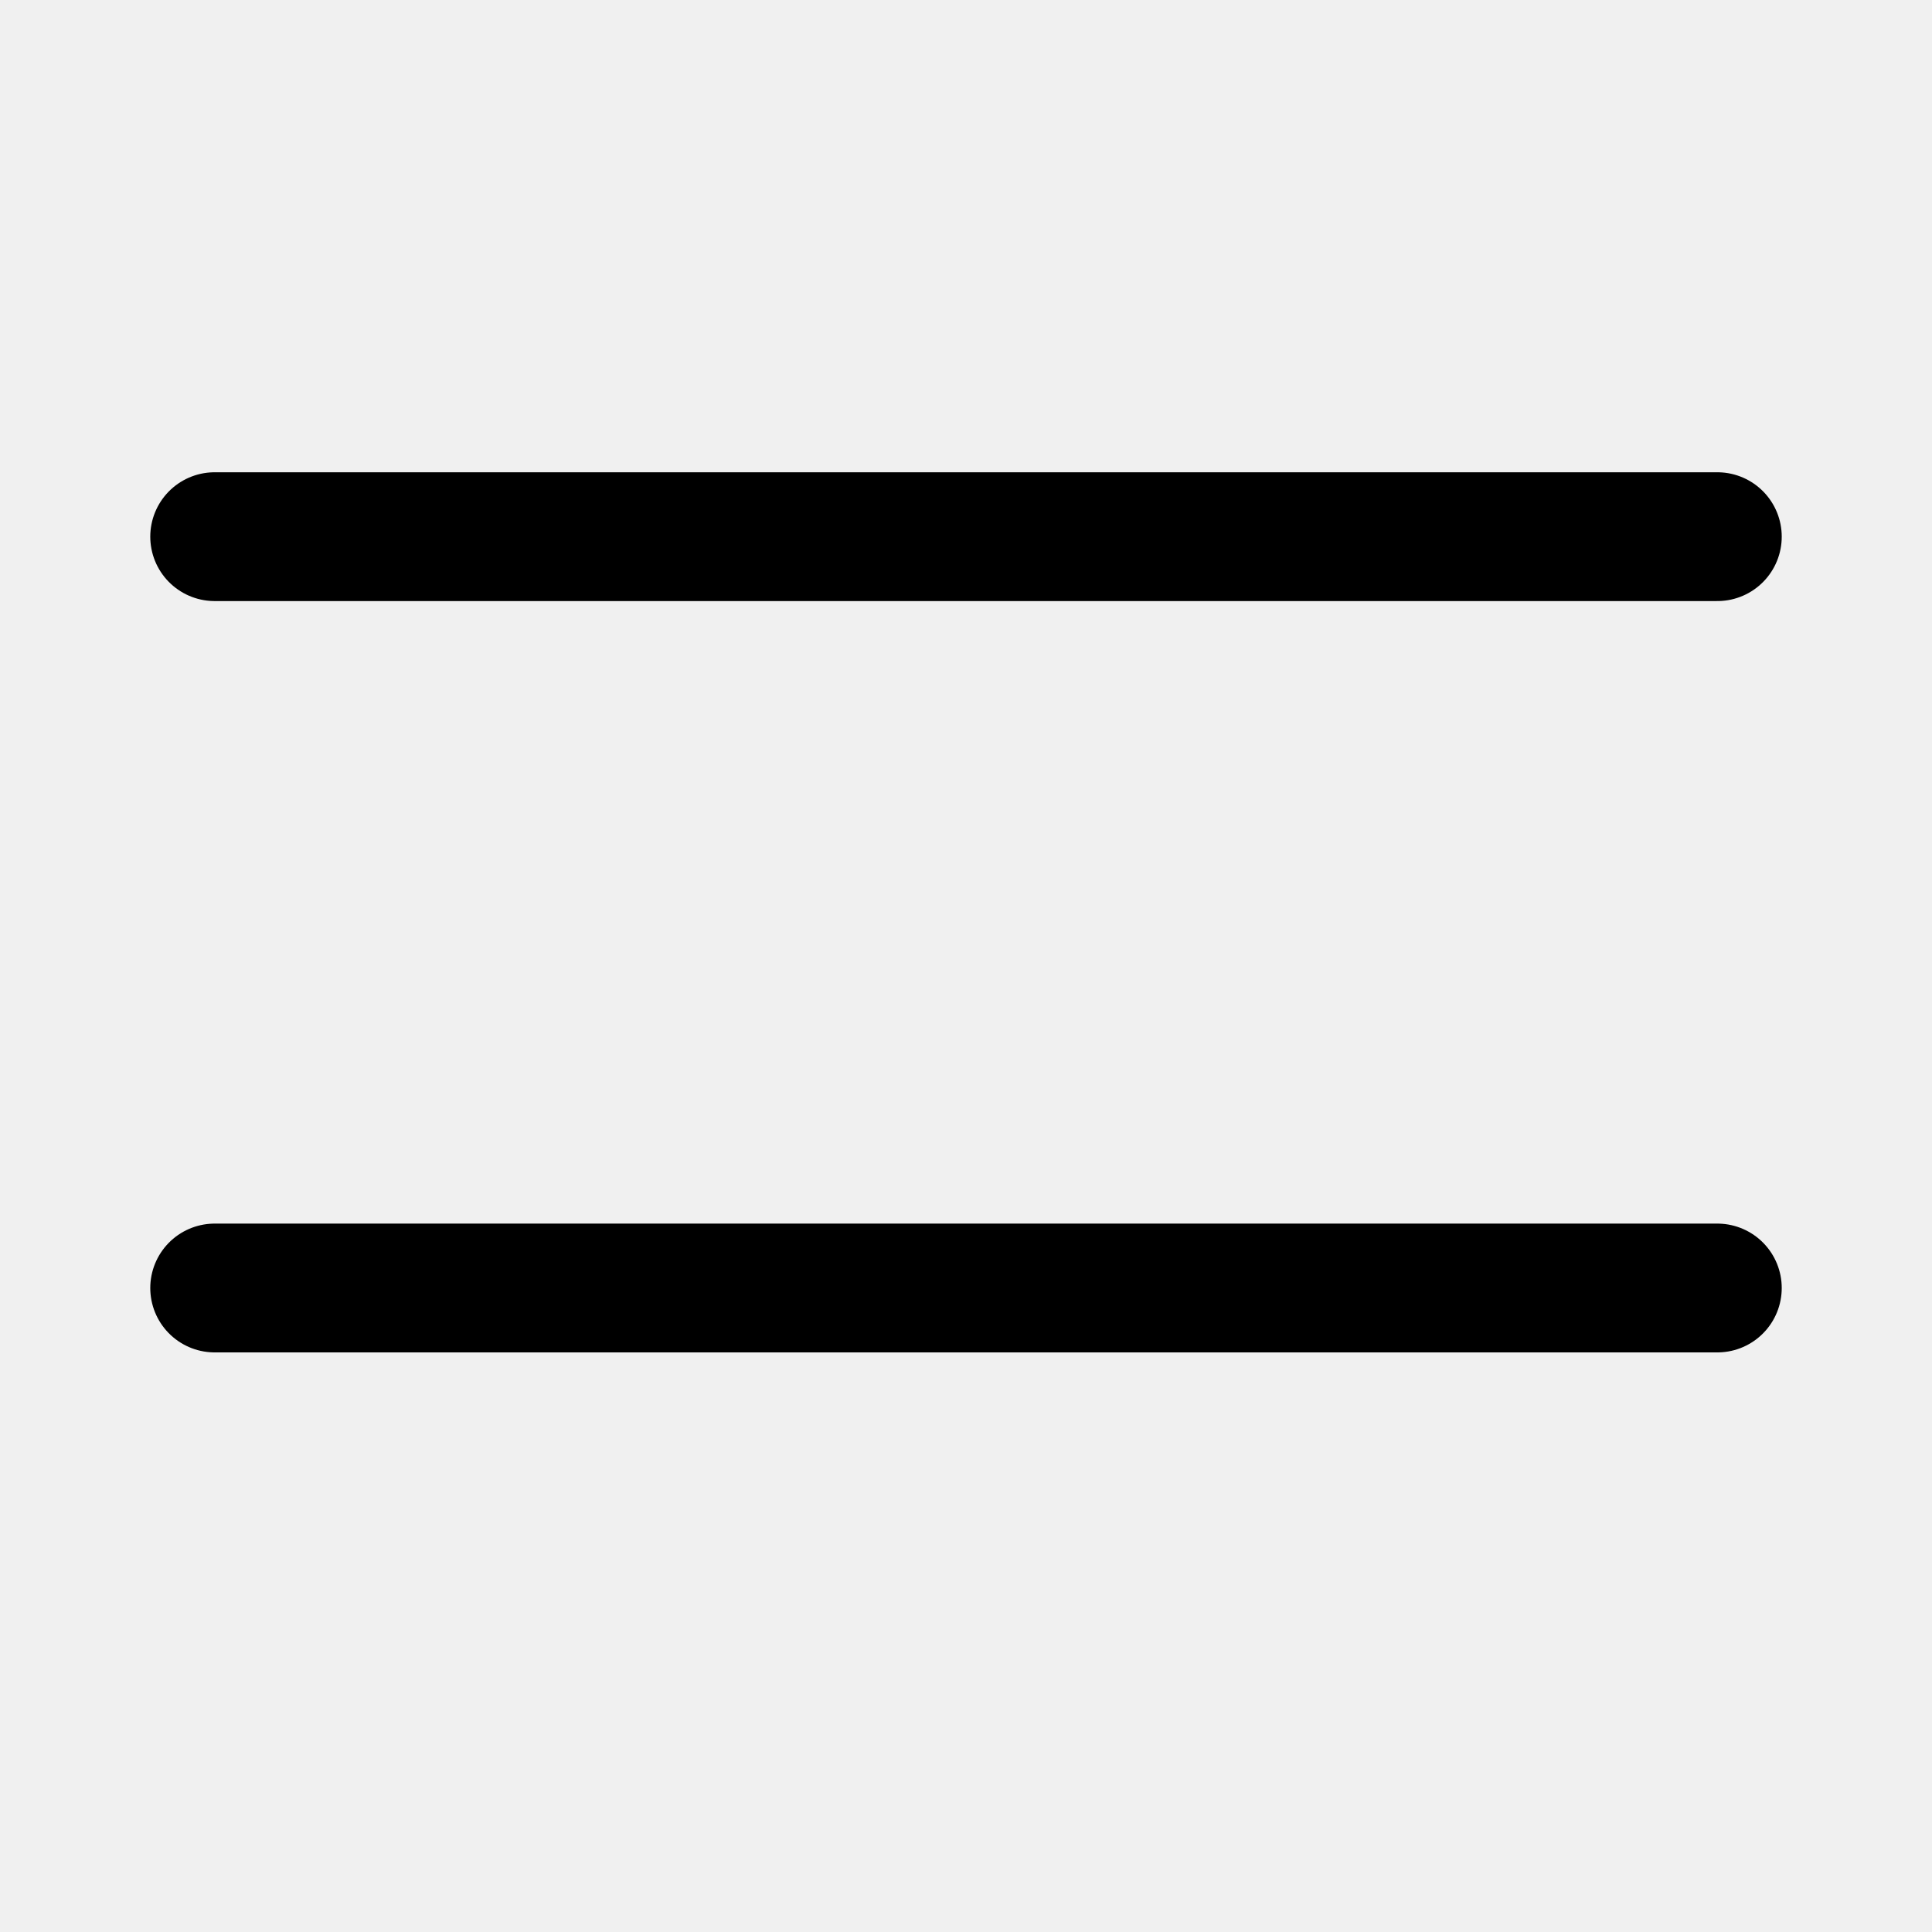
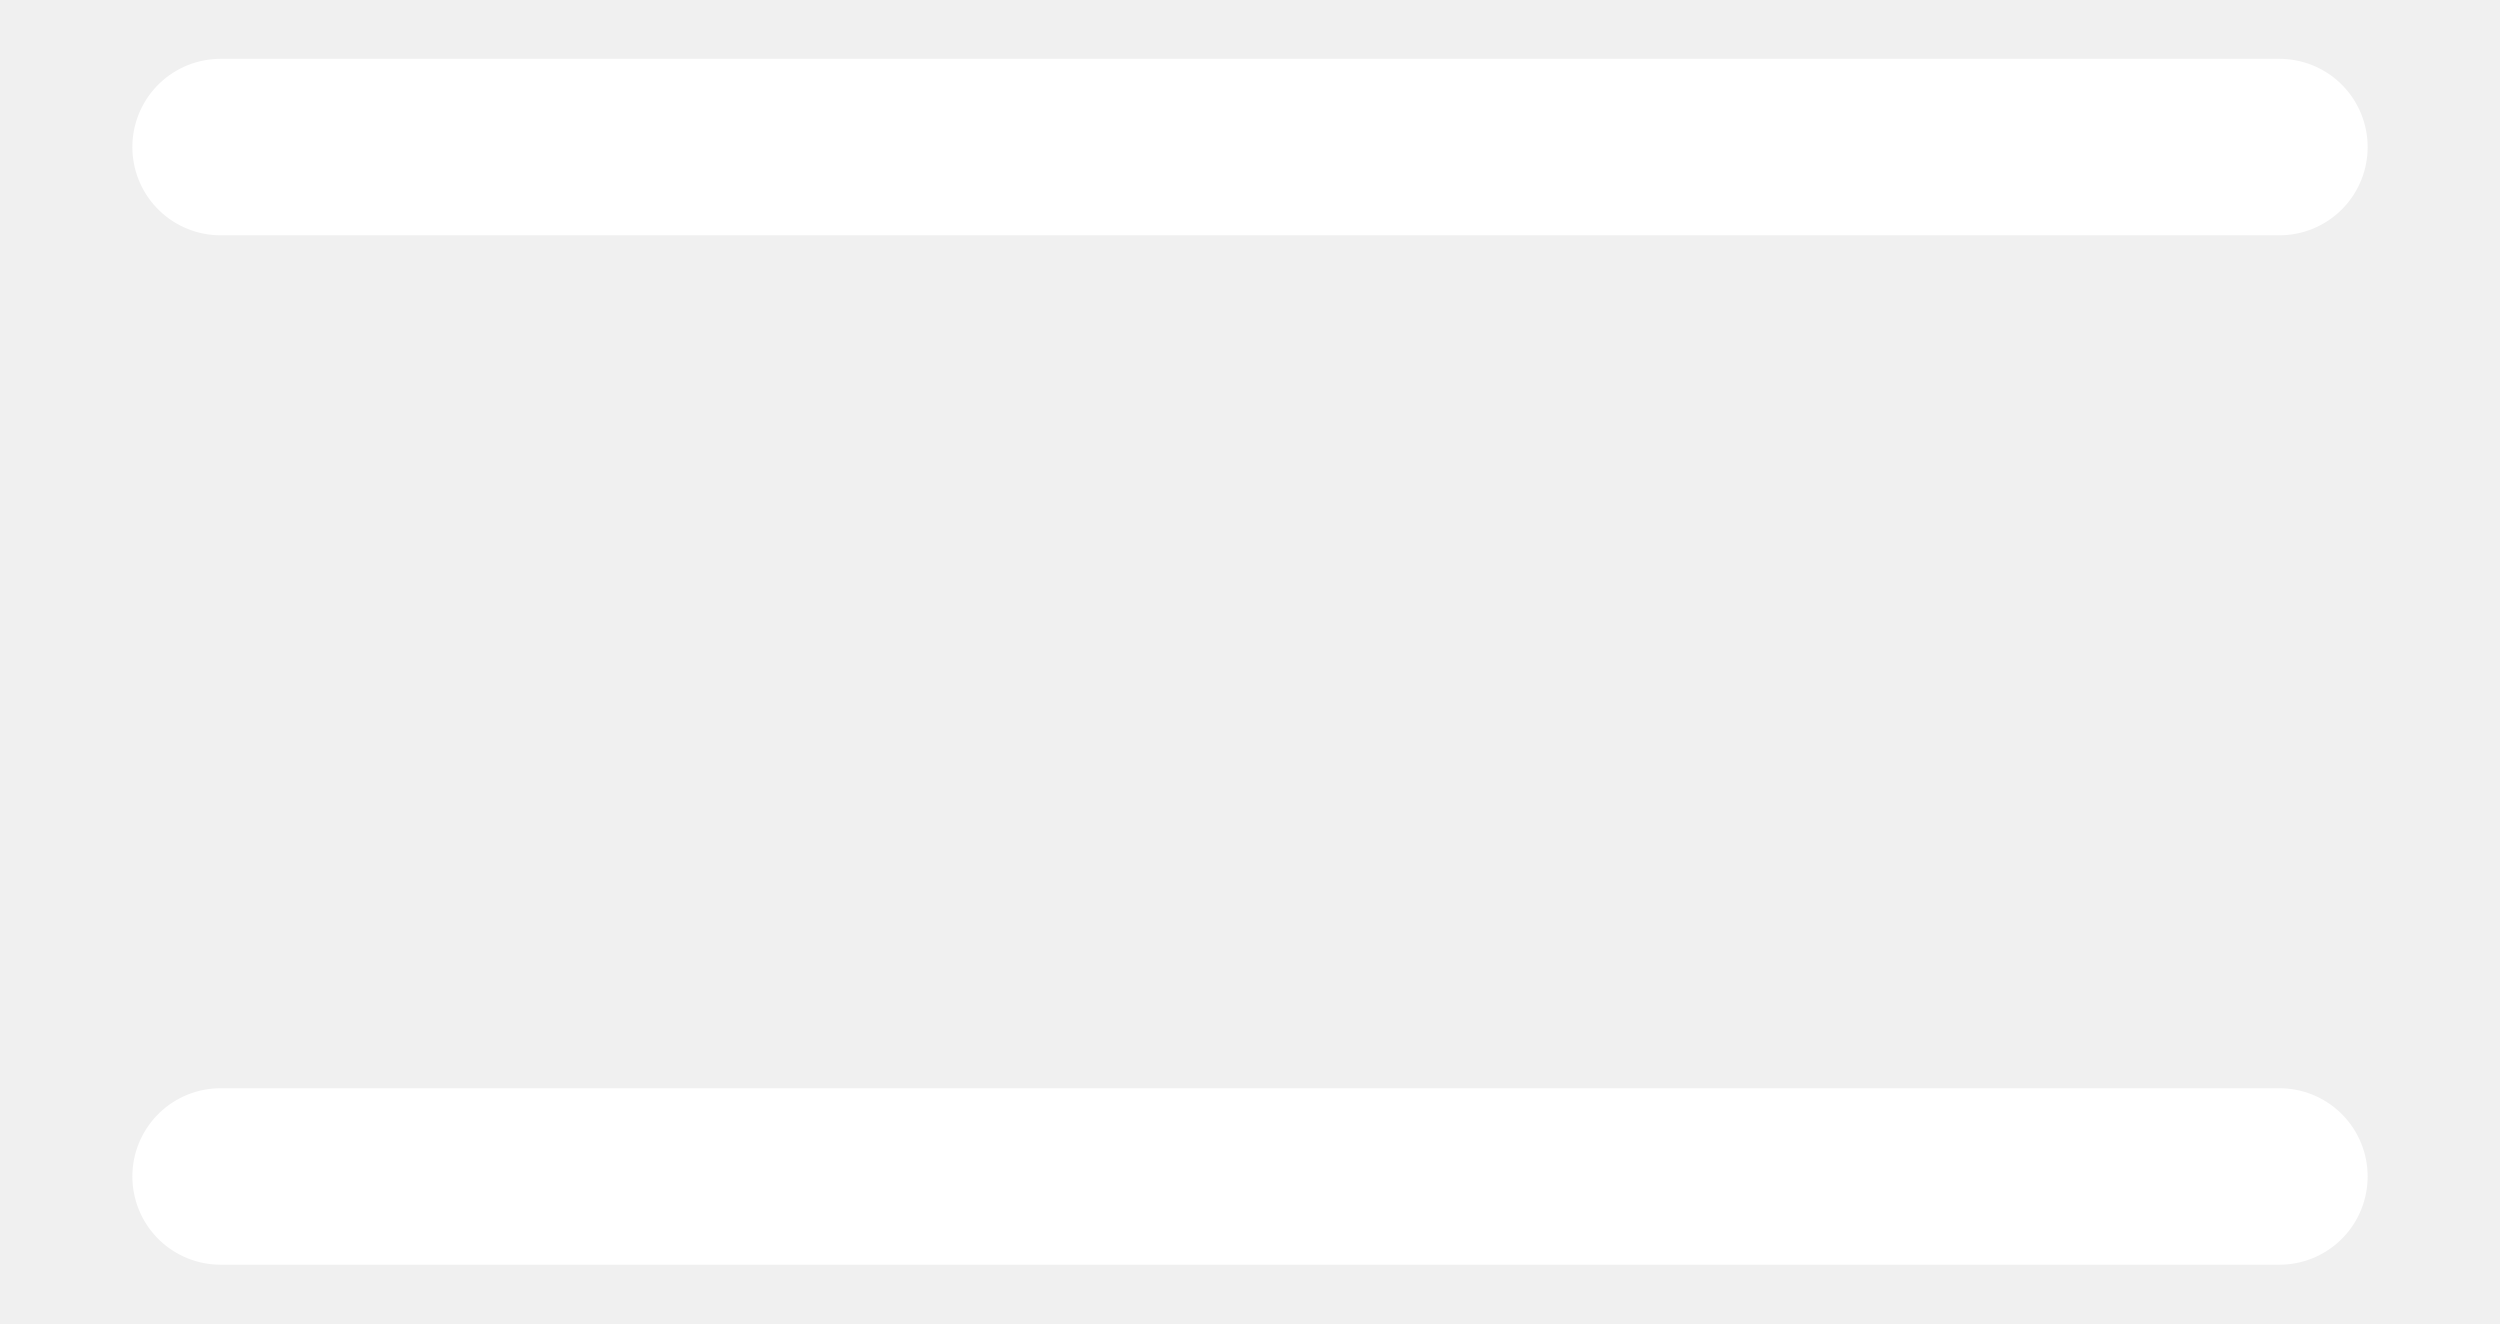
- <svg width="18" height="18" viewBox="0 0 18 18">
-   <polyline id="globalnav-menutrigger-bread-bottom" fill="#fff" stroke="currentColor" stroke-width="1.2" stroke-linecap="round" stroke-linejoin="round" points="2 12, 16 12" class="globalnav-menutrigger-bread globalnav-menutrigger-bread-bottom">
-     <animate id="globalnav-anim-menutrigger-bread-bottom-open" attributeName="points" keyTimes="0;0.5;1" dur="0.24s" begin="indefinite" fill="freeze" calcMode="spline" keySplines="0.42, 0, 1, 1;0, 0, 0.58, 1" values=" 2 12, 16 12; 2 9, 16 9; 3.5 15, 15 3.5" />
-     <animate id="globalnav-anim-menutrigger-bread-bottom-close" attributeName="points" keyTimes="0;0.5;1" dur="0.24s" begin="indefinite" fill="freeze" calcMode="spline" keySplines="0.42, 0, 1, 1;0, 0, 0.58, 1" values=" 3.5 15, 15 3.5; 2 9, 16 9; 2 12, 16 12" />
-   </polyline>
-   <polyline id="globalnav-menutrigger-bread-top" fill="#fff" stroke="currentColor" stroke-width="1.2" stroke-linecap="round" stroke-linejoin="round" points="2 5, 16 5" class="globalnav-menutrigger-bread globalnav-menutrigger-bread-top">
-     <animate id="globalnav-anim-menutrigger-bread-top-open" attributeName="points" keyTimes="0;0.5;1" dur="0.24s" begin="indefinite" fill="freeze" calcMode="spline" keySplines="0.42, 0, 1, 1;0, 0, 0.58, 1" values=" 2 5, 16 5; 2 9, 16 9; 3.5 3.5, 15 15" />
-     <animate id="globalnav-anim-menutrigger-bread-top-close" attributeName="points" keyTimes="0;0.5;1" dur="0.24s" begin="indefinite" fill="freeze" calcMode="spline" keySplines="0.42, 0, 1, 1;0, 0, 0.58, 1" values=" 3.5 3.5, 15 15; 2 9, 16 9; 2 5, 16 5" />
-   </polyline>
+ <svg xmlns="http://www.w3.org/2000/svg" fill="none" height="9" viewBox="0 0 17 9" width="17">
+   <path d="m1.5 8h14z" fill="#fff" />
+   <path d="m1.5 8h14" stroke="#fff" stroke-linecap="round" stroke-linejoin="round" stroke-width="1.2" />
+   <path d="m1.5 1h14z" fill="#fff" />
+   <path d="m1.5 1h14" stroke="#fff" stroke-linecap="round" stroke-linejoin="round" stroke-width="1.2" />
</svg>
